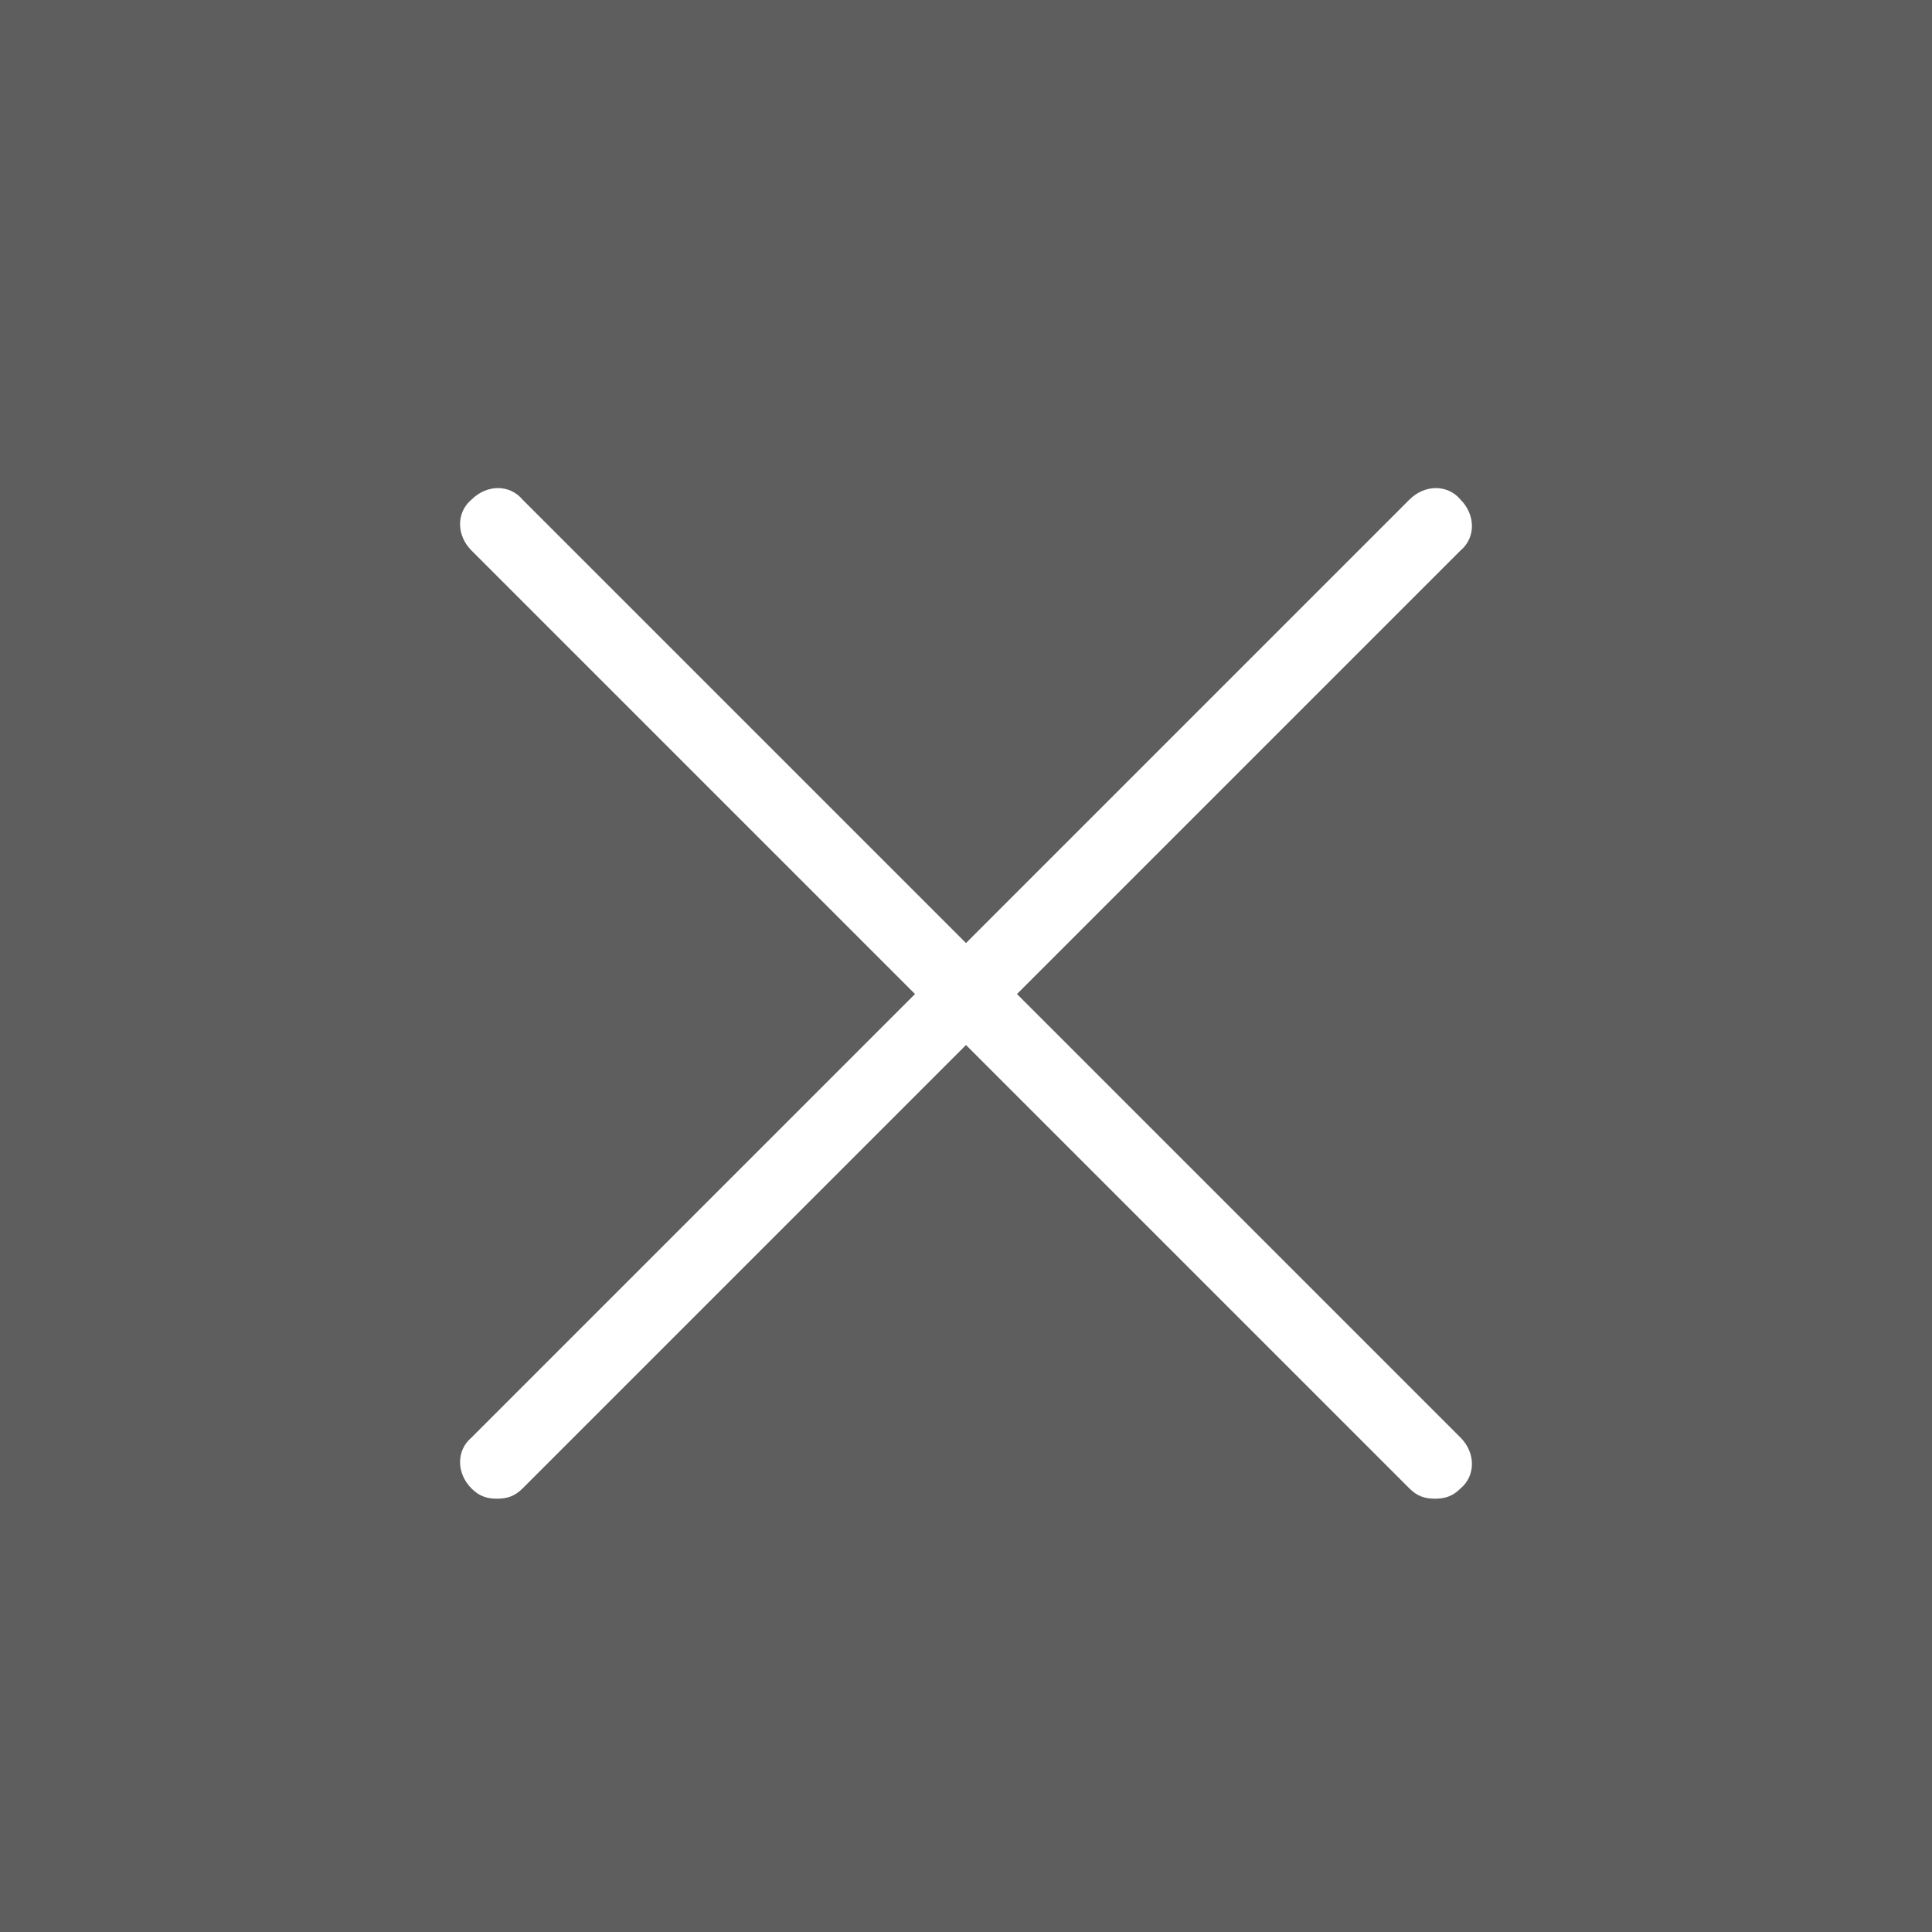
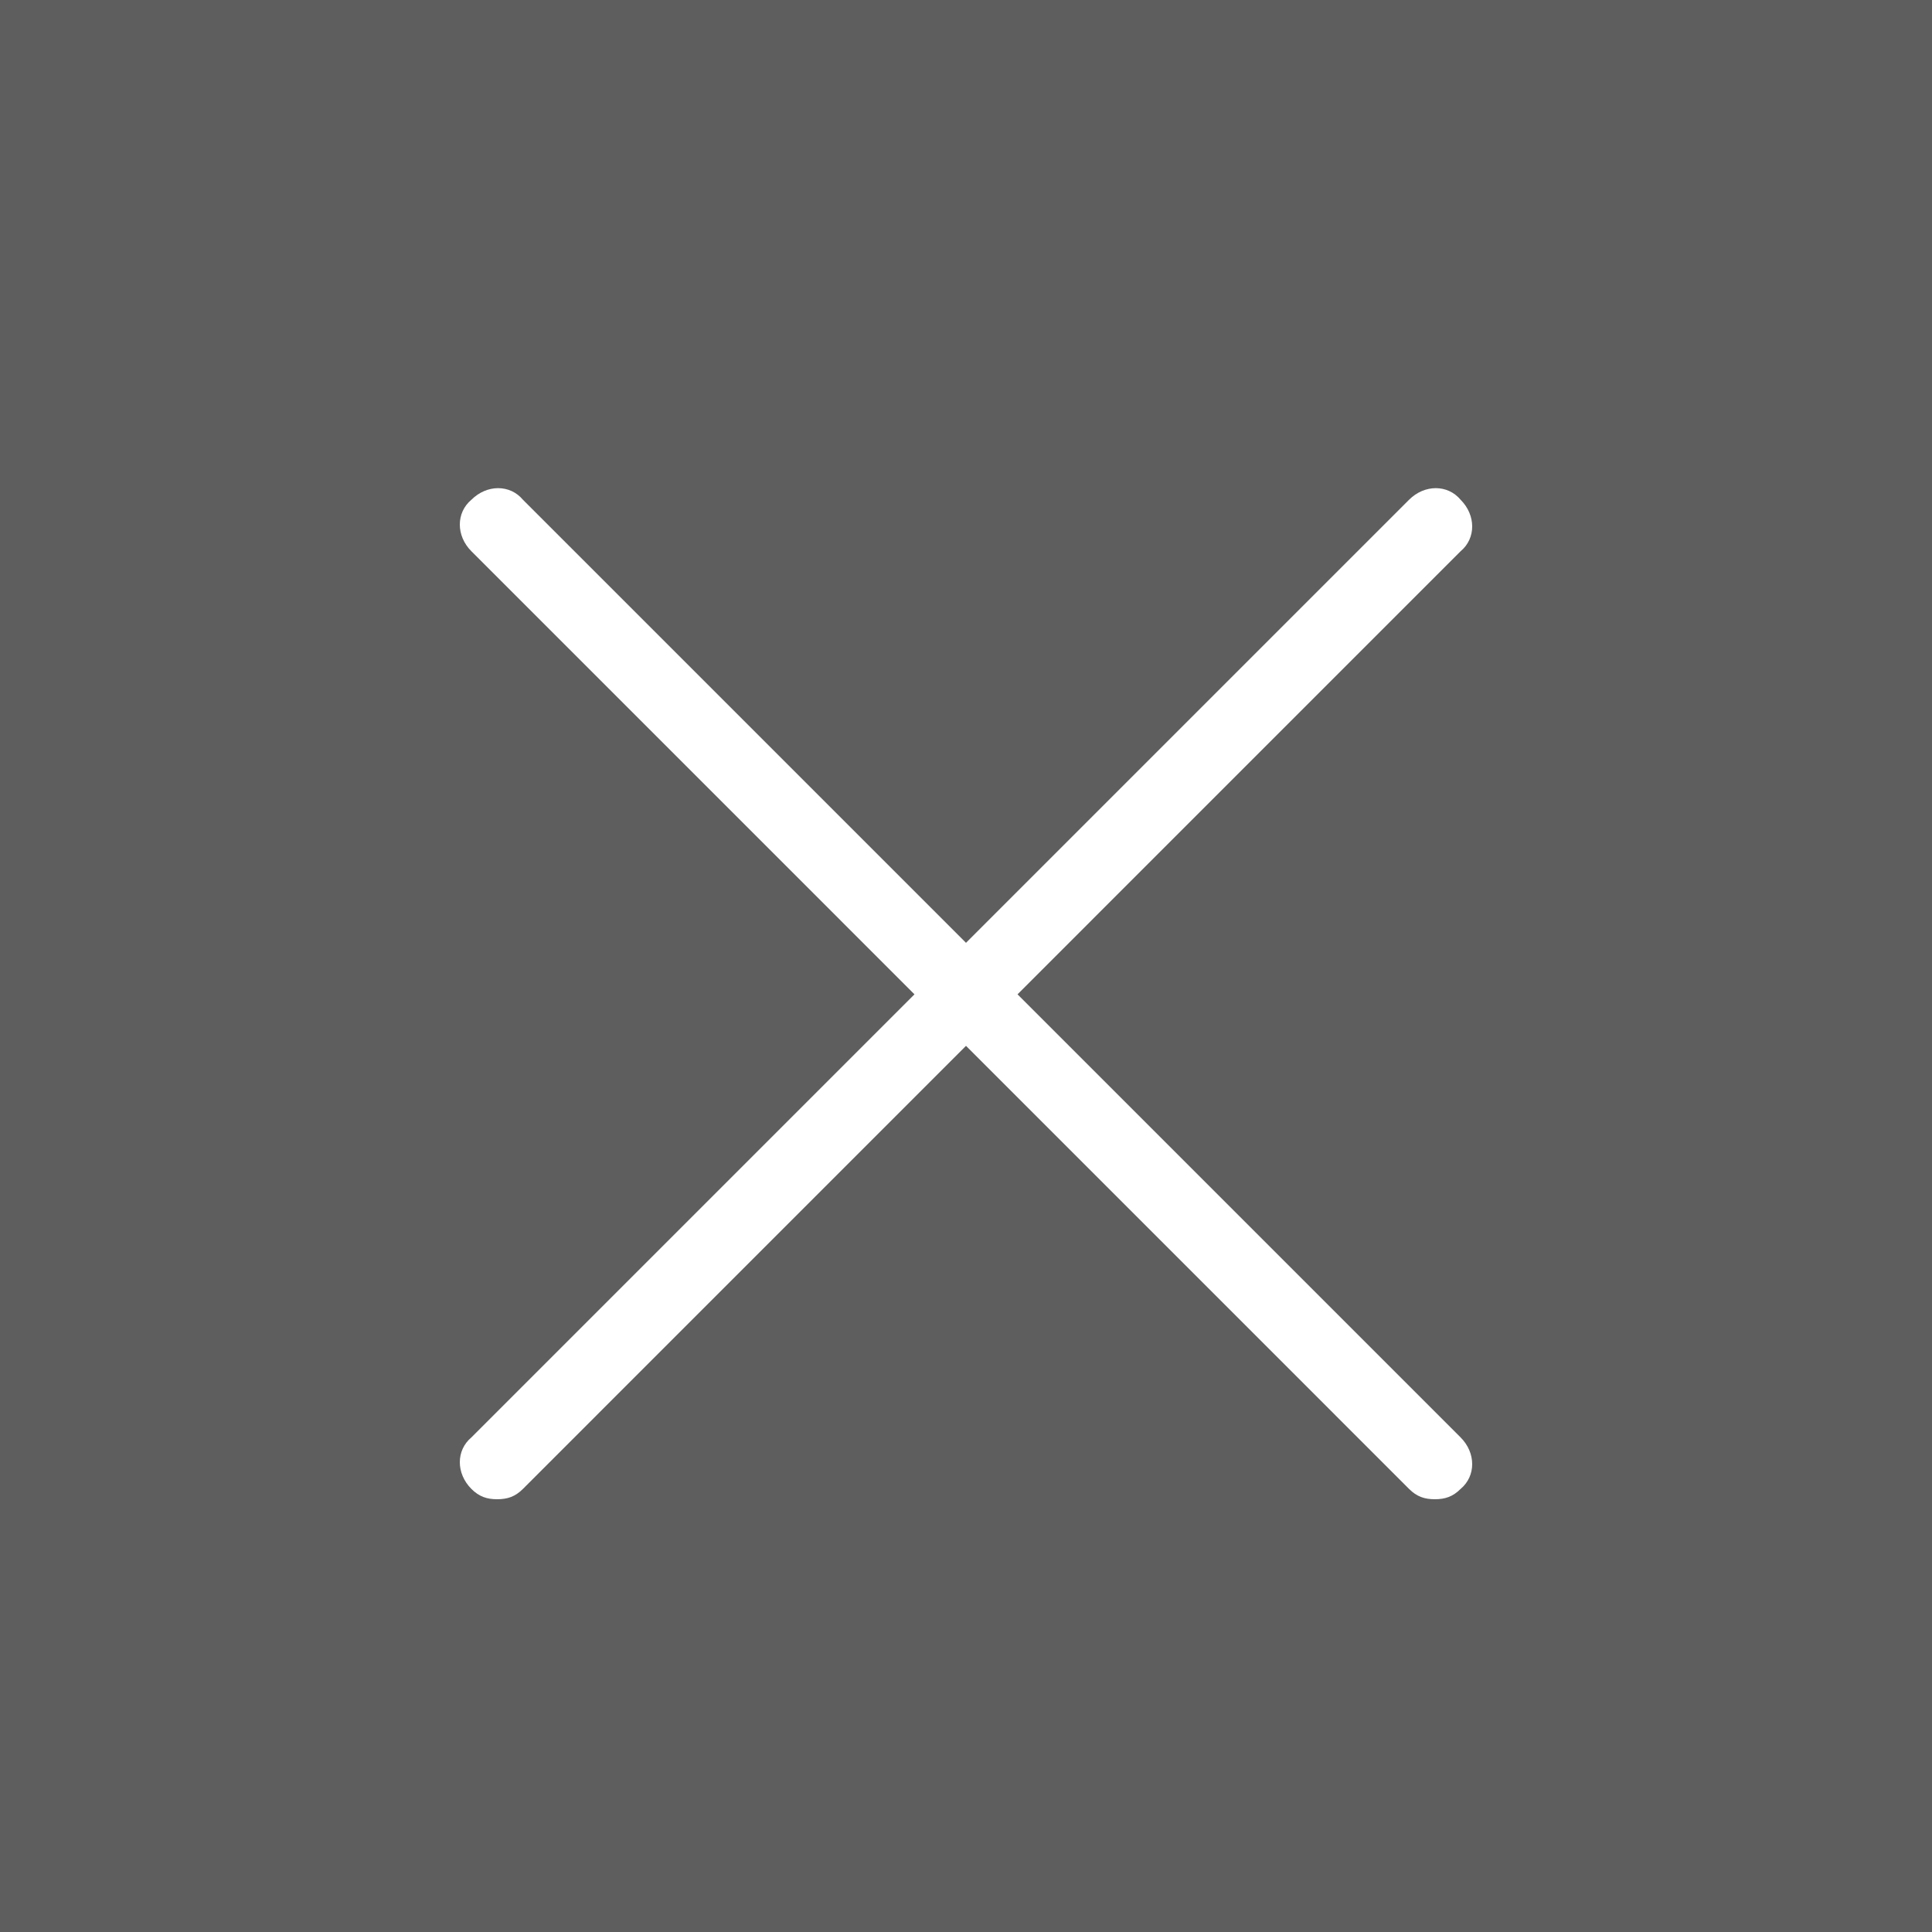
- <svg xmlns="http://www.w3.org/2000/svg" version="1.1" id="Layer_1" x="0px" y="0px" viewBox="13 -12.8 75.8 75.8" style="enable-background:new 13 -12.8 75.8 75.8;" xml:space="preserve">
+ <svg xmlns="http://www.w3.org/2000/svg" version="1.1" id="Layer_1" x="0px" y="0px" viewBox="-266.6 359.6 75 75" style="enable-background:new -266.6 359.6 75 75;" xml:space="preserve">
  <style type="text/css">
	.st0{fill:#5E5E5E;}
</style>
-   <path class="st0" d="M88.8,63H13v-75.8h75.8V63z M52.9,26.2L70.3,8.8c0.6-0.5,0.6-1.4,0-2c-0.5-0.6-1.4-0.6-2,0L50.9,24.2L33.5,6.8  c-0.5-0.6-1.4-0.6-2,0c-0.6,0.5-0.6,1.4,0,2l17.4,17.4L31.5,43.6c-0.6,0.5-0.6,1.4,0,2c0.3,0.3,0.6,0.4,1,0.4s0.7-0.1,1-0.4  l17.4-17.4l17.4,17.4c0.3,0.3,0.6,0.4,1,0.4s0.7-0.1,1-0.4c0.6-0.5,0.6-1.4,0-2L52.9,26.2z" />
+   <path class="st0" d="M-191.6,434.6h-75v-75h75V434.6z M-227.1,398.2l17.2-17.2c0.6-0.5,0.6-1.4,0-2c-0.5-0.6-1.4-0.6-2,0l-17.2,17.2  l-17.2-17.2c-0.5-0.6-1.4-0.6-2,0c-0.6,0.5-0.6,1.4,0,2l17.2,17.2l-17.2,17.2c-0.6,0.5-0.6,1.4,0,2c0.3,0.3,0.6,0.4,1,0.4  c0.4,0,0.7-0.1,1-0.4l17.2-17.2l17.2,17.2c0.3,0.3,0.6,0.4,1,0.4c0.4,0,0.7-0.1,1-0.4c0.6-0.5,0.6-1.4,0-2L-227.1,398.2z" />
</svg>
